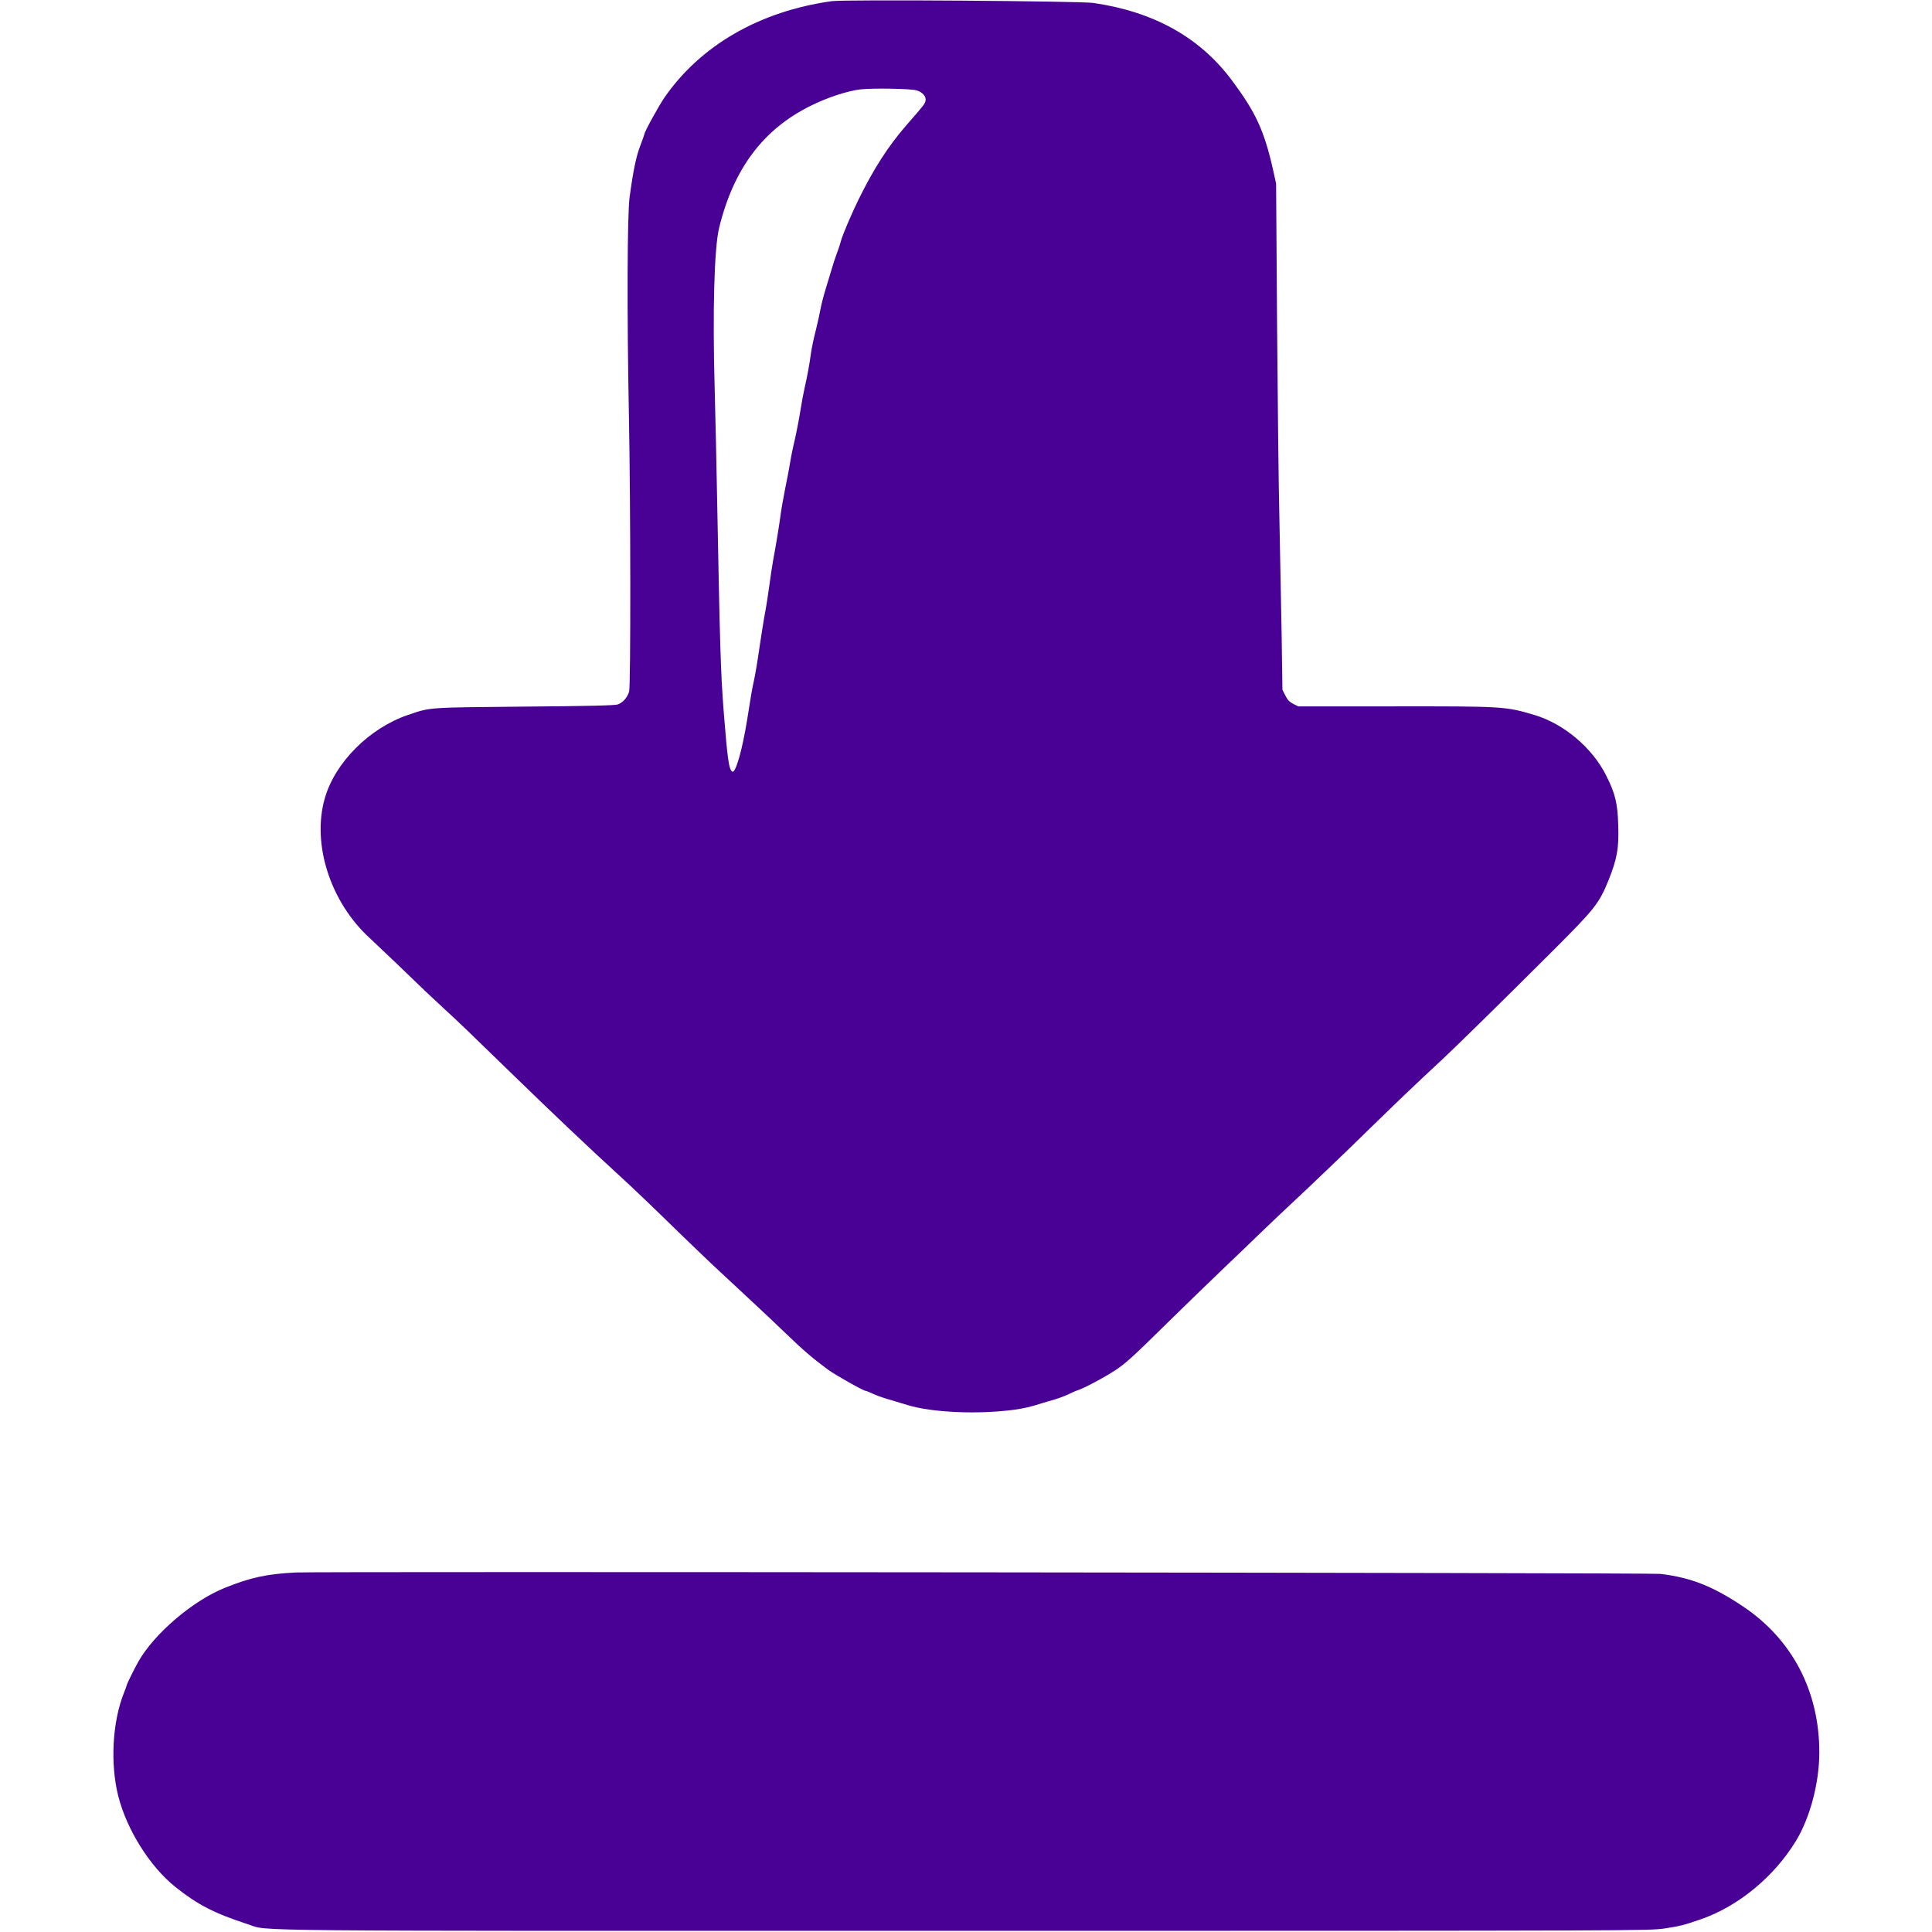
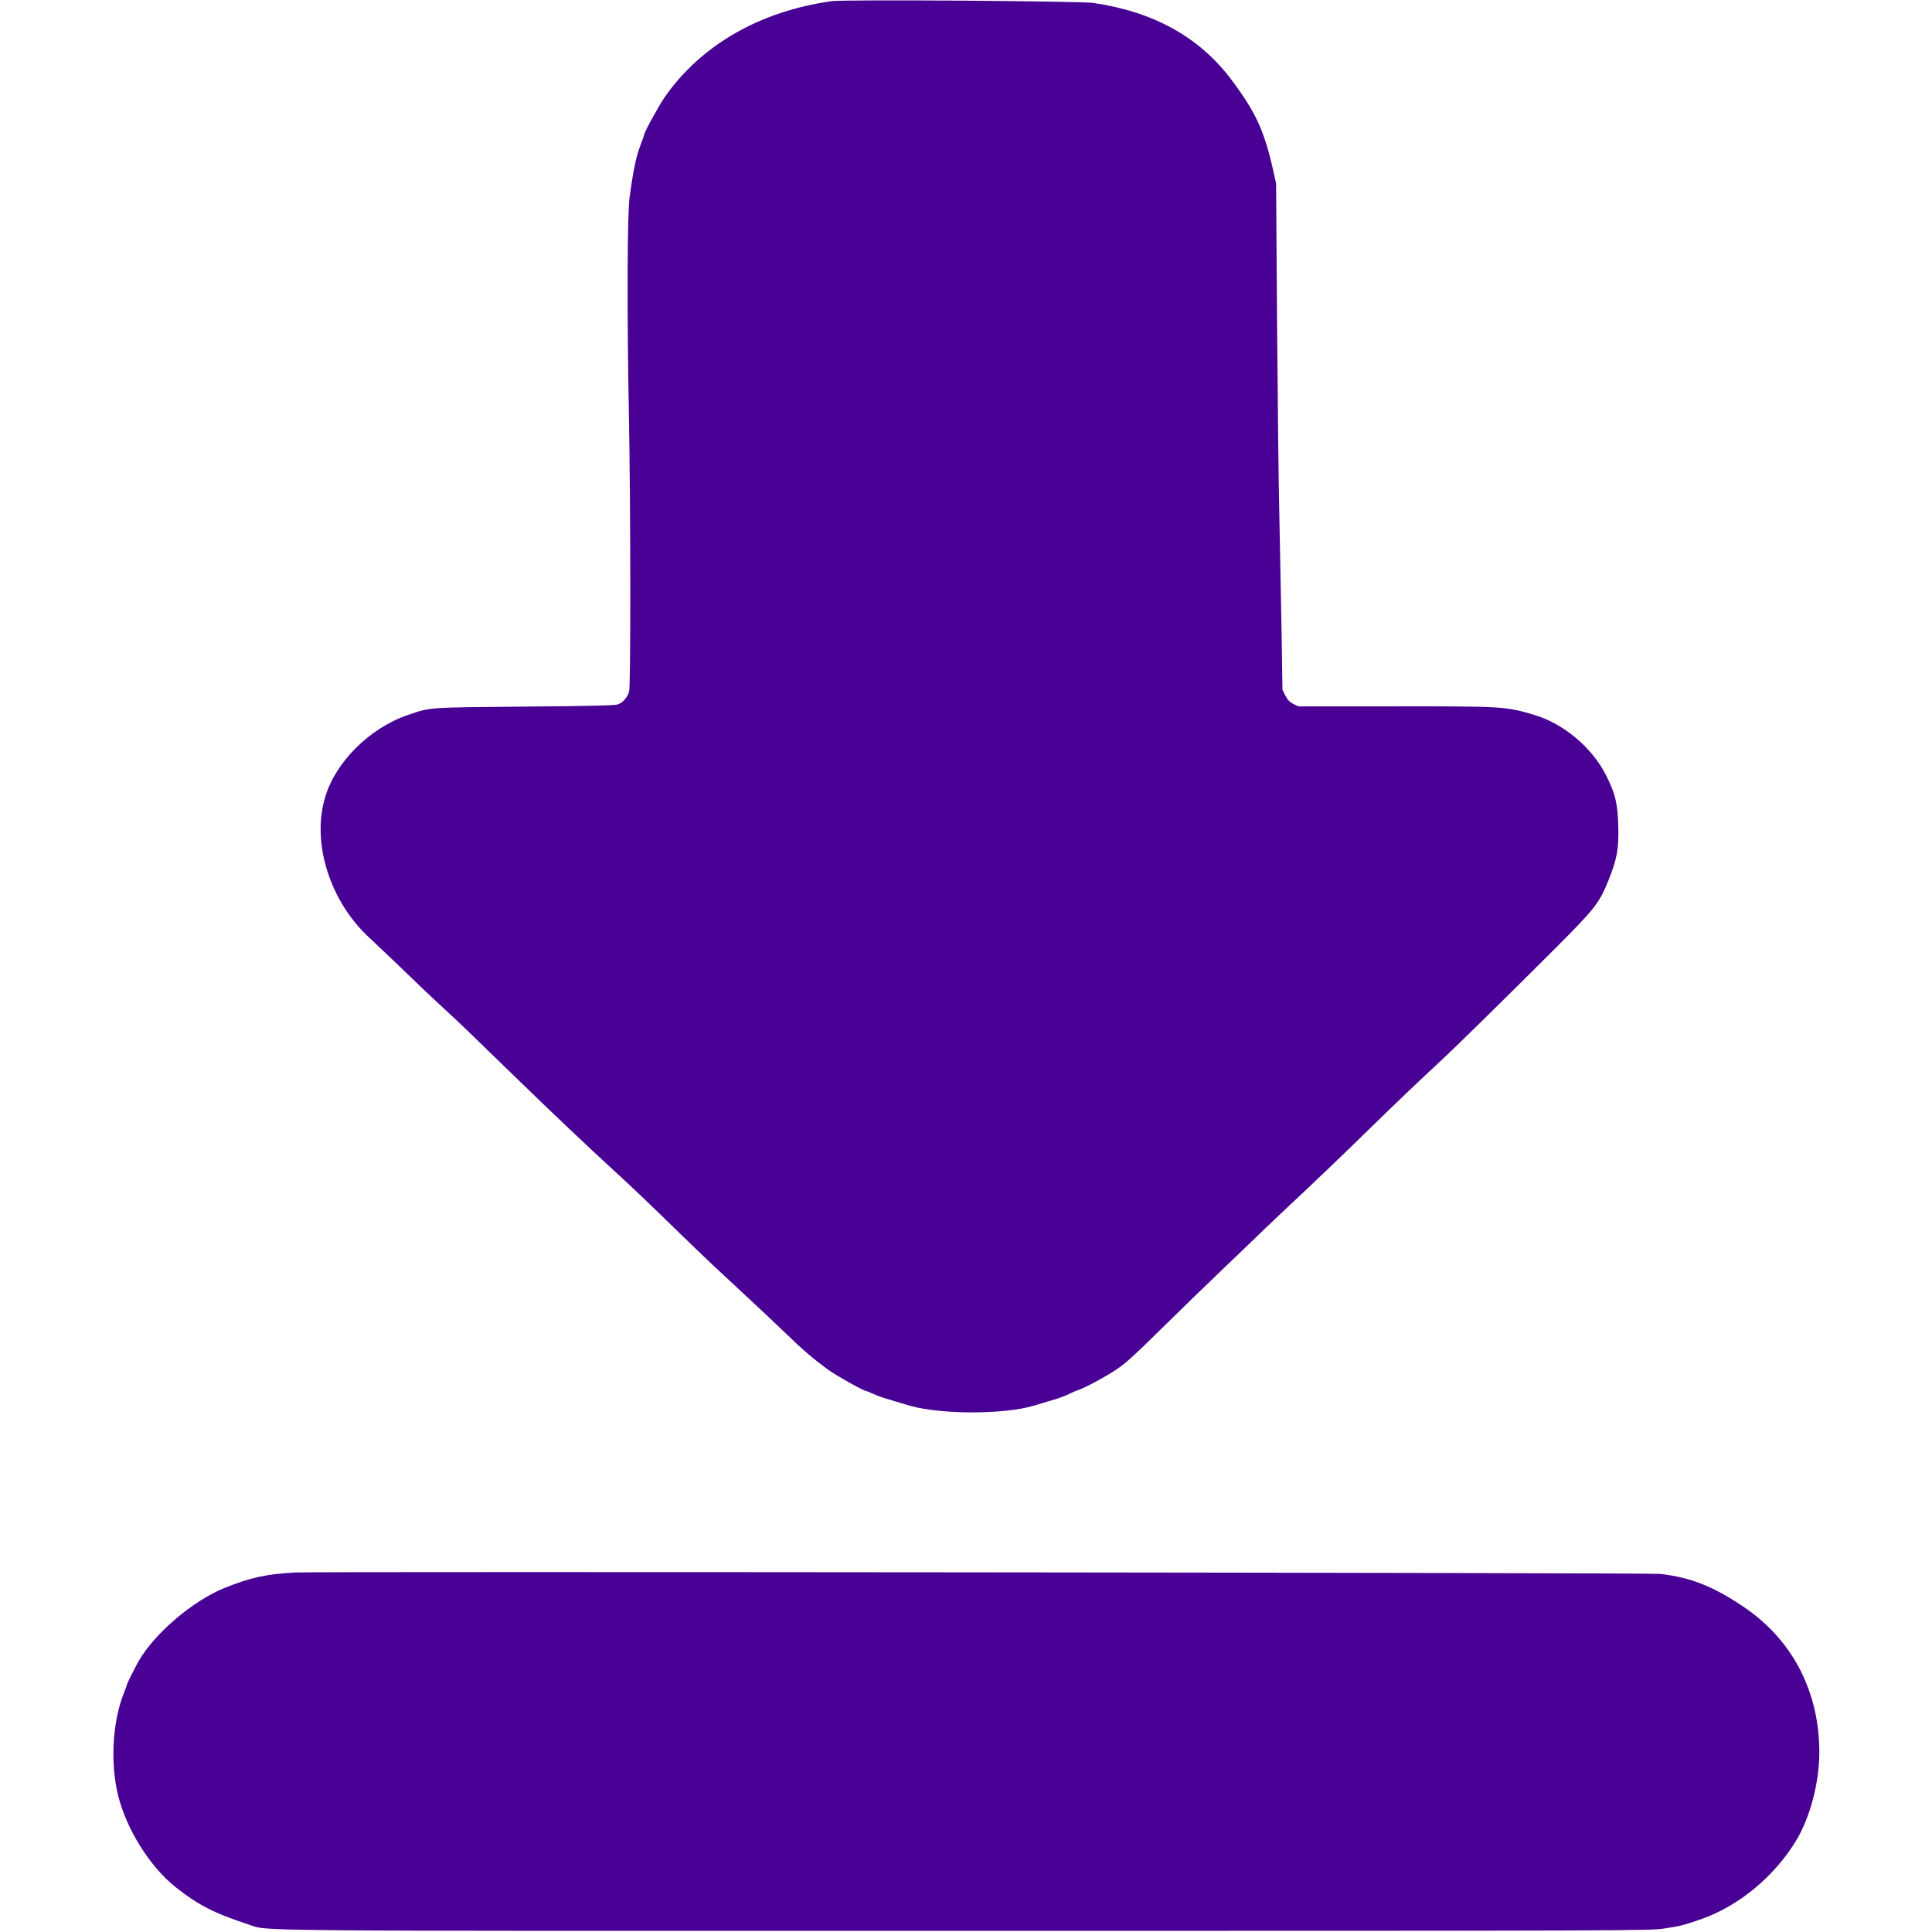
<svg xmlns="http://www.w3.org/2000/svg" width="512" height="512" viewBox="-96 0 1646 1646">
  <g transform="translate(0,1646) scale(0.1,-0.1)" fill="#490094" stroke="none">
-     <path d="M6125 16450 c-613 -86 -1116 -376 -1424 -821 -51 -75 -171 -293 -171 -312 0 -4 -16 -47 -34 -96 -35 -87 -62 -218 -92 -441 -20 -146 -23 -979 -6 -1855 15 -761 16 -2306 2 -2357 -15 -51 -54 -95 -98 -110 -27 -8 -244 -14 -797 -18 -832 -8 -794 -5 -989 -71 -330 -113 -622 -405 -709 -711 -112 -391 49 -887 386 -1193 45 -41 368 -349 466 -445 14 -14 89 -83 166 -155 136 -125 197 -184 600 -576 334 -324 612 -588 864 -819 133 -121 292 -273 546 -521 99 -96 221 -213 271 -260 49 -46 182 -169 294 -274 113 -104 268 -251 345 -325 134 -130 222 -205 348 -298 59 -44 304 -182 323 -182 5 0 33 -11 60 -24 27 -13 83 -33 124 -45 41 -12 118 -35 170 -51 209 -65 606 -82 915 -40 77 11 140 25 235 56 25 7 75 23 112 33 36 11 88 31 115 44 26 13 59 28 73 32 52 15 229 110 325 173 81 53 156 121 390 352 160 157 391 382 515 500 124 118 281 269 350 336 69 66 159 152 200 190 41 38 122 114 180 169 57 55 154 147 215 205 60 57 205 197 320 310 258 251 376 364 570 544 169 157 538 520 1000 981 342 342 379 389 458 583 74 185 90 272 84 467 -5 189 -25 274 -103 428 -118 236 -360 440 -609 515 -248 74 -266 75 -1207 74 l-807 0 -43 21 c-32 17 -49 34 -67 71 l-25 49 -7 476 c-5 262 -13 706 -19 986 -7 281 -15 1037 -20 1680 l-8 1170 -24 110 c-77 343 -149 499 -360 780 -271 359 -660 575 -1173 650 -116 16 -2122 31 -2230 15z m720 -759 c52 -13 89 -54 80 -90 -7 -28 -10 -33 -163 -208 -154 -177 -278 -370 -405 -628 -61 -123 -142 -314 -153 -360 -4 -16 -19 -64 -35 -105 -15 -41 -35 -102 -44 -135 -10 -33 -32 -107 -50 -165 -18 -58 -38 -136 -45 -175 -7 -38 -25 -122 -41 -185 -17 -63 -34 -149 -40 -190 -11 -87 -34 -209 -54 -295 -8 -33 -24 -118 -35 -188 -11 -70 -33 -185 -49 -255 -17 -70 -35 -161 -41 -202 -7 -41 -25 -140 -42 -220 -16 -80 -33 -179 -38 -220 -10 -76 -38 -250 -65 -395 -8 -44 -21 -131 -29 -193 -15 -109 -26 -180 -46 -287 -5 -27 -23 -142 -40 -255 -16 -113 -37 -236 -46 -275 -16 -71 -29 -147 -58 -334 -41 -256 -99 -462 -127 -445 -29 17 -41 103 -74 521 -25 322 -32 567 -55 1783 -5 294 -15 722 -21 951 -19 666 -4 1210 38 1379 123 503 375 838 778 1038 146 73 317 128 430 141 107 11 413 6 470 -8z M1560 3063 c-249 -13 -383 -42 -605 -131 -273 -110 -600 -389 -736 -628 -33 -58 -99 -192 -99 -200 0 -4 -11 -35 -25 -69 -97 -245 -117 -598 -48 -875 73 -289 270 -603 488 -777 191 -152 329 -223 620 -318 182 -59 -226 -56 6132 -55 5739 0 5804 1 5934 20 137 21 164 28 314 80 317 111 618 360 804 663 122 199 201 498 201 758 0 520 -230 961 -649 1242 -260 174 -446 247 -706 278 -85 10 -11434 21 -11625 12z" />
+     <path d="M6125 16450C5512 16364 5009 16074 4701 15629C4650 15554 4530 15336 4530 15317C4530 15313 4514 15270 4496 15221C4461 15134 4434 15003 4404 14780C4384 14634 4381 13801 4398 12925C4413 12164 4414 10619 4400 10568C4385 10517 4346 10473 4302 10458C4275 10450 4058 10444 3505 10440C2673 10432 2711 10435 2516 10369C2186 10256 1894 9964 1807 9658C1695 9267 1856 8771 2193 8465C2238 8424 2561 8116 2659 8020C2673 8006 2748 7937 2825 7865C2961 7740 3022 7681 3425 7289C3759 6965 4037 6701 4289 6470C4422 6349 4581 6197 4835 5949C4934 5853 5056 5736 5106 5689C5155 5643 5288 5520 5400 5415C5513 5311 5668 5164 5745 5090C5879 4960 5967 4885 6093 4792C6152 4748 6397 4610 6416 4610C6421 4610 6449 4599 6476 4586C6503 4573 6559 4553 6600 4541C6641 4529 6718 4506 6770 4490C6979 4425 7376 4408 7685 4450C7762 4461 7825 4475 7920 4506C7945 4513 7995 4529 8032 4539C8068 4550 8120 4570 8147 4583C8173 4596 8206 4611 8220 4615C8272 4630 8449 4725 8545 4788C8626 4841 8701 4909 8935 5140C9095 5297 9326 5522 9450 5640C9574 5758 9731 5909 9800 5976C9869 6042 9959 6128 10000 6166C10041 6204 10122 6280 10180 6335C10237 6390 10334 6482 10395 6540C10455 6597 10600 6737 10715 6850C10973 7101 11091 7214 11285 7394C11454 7551 11823 7914 12285 8375C12627 8717 12664 8764 12743 8958C12817 9143 12833 9230 12827 9425C12822 9614 12802 9699 12724 9853C12606 10089 12364 10293 12115 10368C11867 10442 11849 10443 10908 10442H10101L10058 10463C10026 10480 10009 10497 9991 10534L9966 10583L9959 11059C9954 11321 9946 11765 9940 12045C9933 12326 9925 13082 9920 13725L9912 14895L9888 15005C9811 15348 9739 15504 9528 15785C9257 16144 8868 16360 8355 16435C8239 16451 6233 16466 6125 16450ZM1560 3063C1311 3050 1177 3021 955 2932C682 2822 355 2543 219 2304C186 2246 120 2112 120 2104C120 2100 109 2069 95 2035C-2 1790 -22 1437 47 1160C120 871 317 557 535 383C726 231 864 160 1155 65C1337 6 929 9 7287 10C13026 10 13091 11 13221 30C13358 51 13385 58 13535 110C13852 221 14153 470 14339 773C14461 972 14540 1271 14540 1531C14540 2051 14310 2492 13891 2773C13631 2947 13445 3020 13185 3051C13100 3061 1751 3072 1560 3063Z" />
  </g>
</svg>
